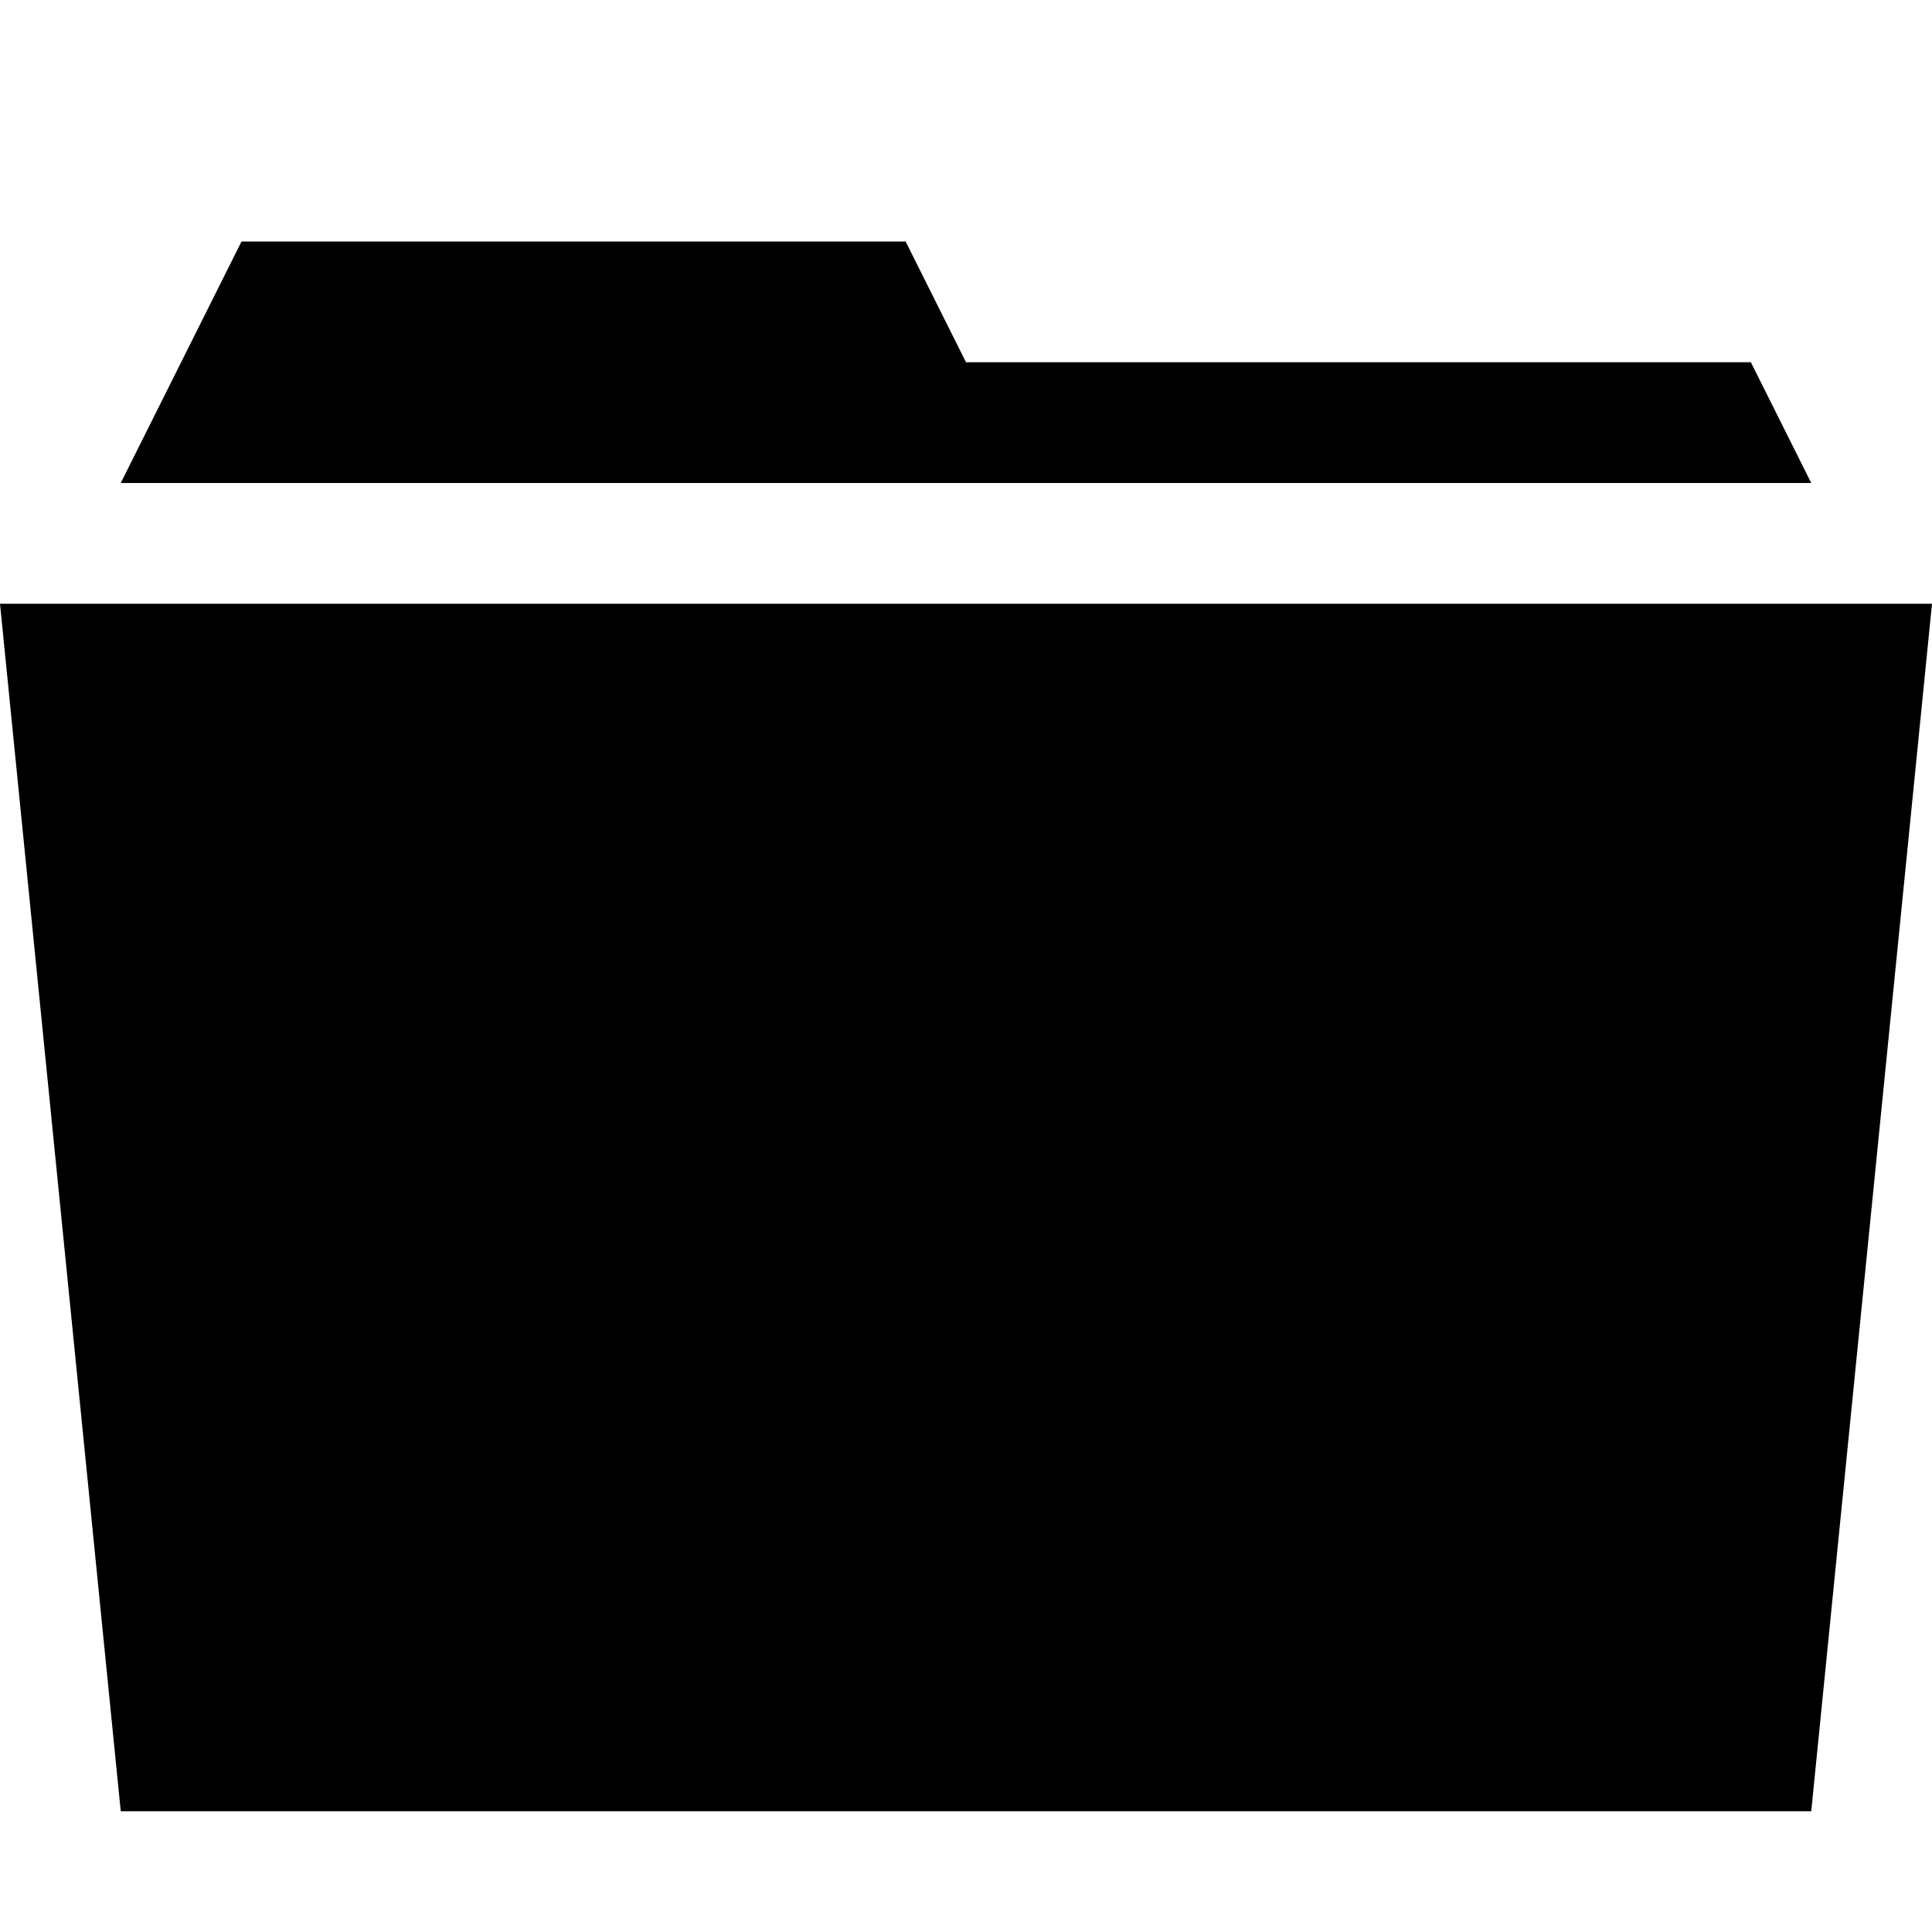
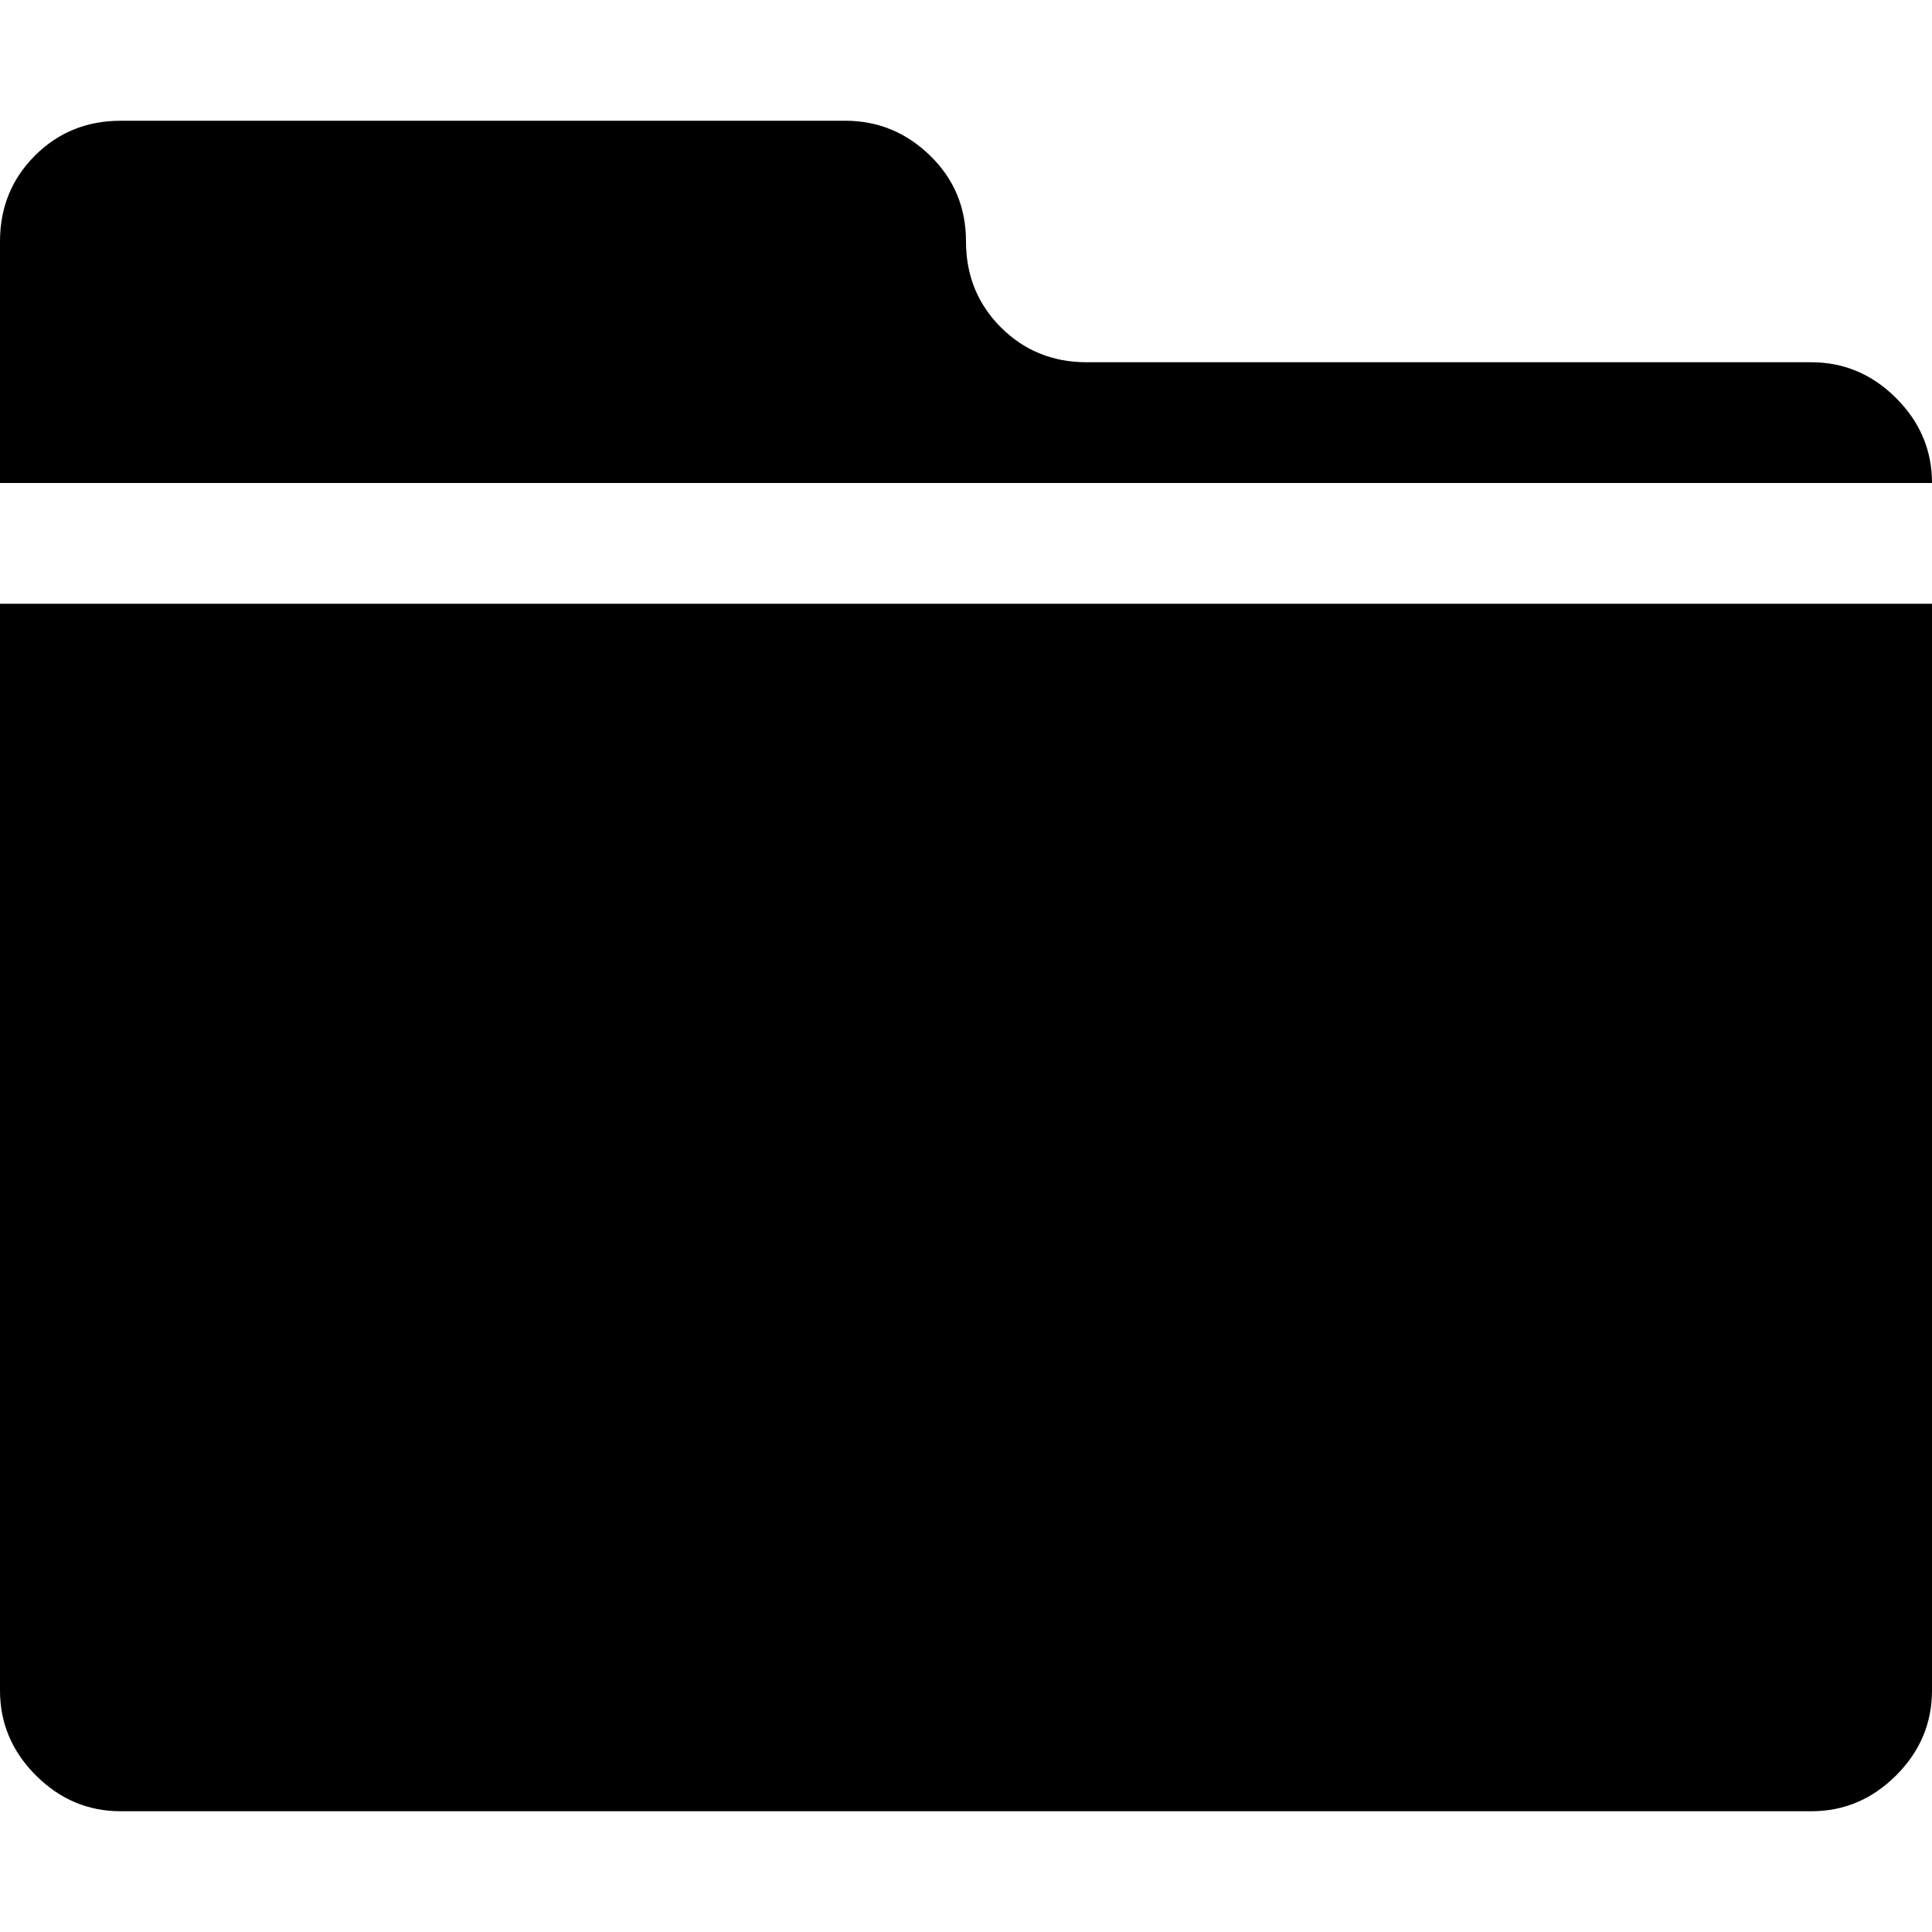
- <svg xmlns="http://www.w3.org/2000/svg" width="512" height="512" viewBox="0 0 512 512" fill="#000000">
-   <path d="M 0.00,160.00 L 512.00,160.00 L 480.00,480.00 L 32.00,480.00 L 0.00,160.00 Z M 464.00,96.00 L 480.00,128.00 L 32.00,128.00 L 64.00,64.00 L 240.00,64.00 L 256.00,96.00 L 464.00,96.00 Z" />
+ <svg xmlns="http://www.w3.org/2000/svg" version="1.1" width="16" height="16" viewBox="0 0 16 16">
+   <path d="M15 15h-14q-0.406 0-0.703-0.297t-0.297-0.703v-9h16v9q0 0.406-0.297 0.703t-0.703 0.297zM0 4v-2q0-0.422 0.289-0.711t0.711-0.289h6q0.406 0 0.703 0.289t0.297 0.711 0.289 0.711 0.711 0.289h6q0.406 0 0.703 0.297t0.297 0.703h-16z" fill="#000000" />
</svg>
